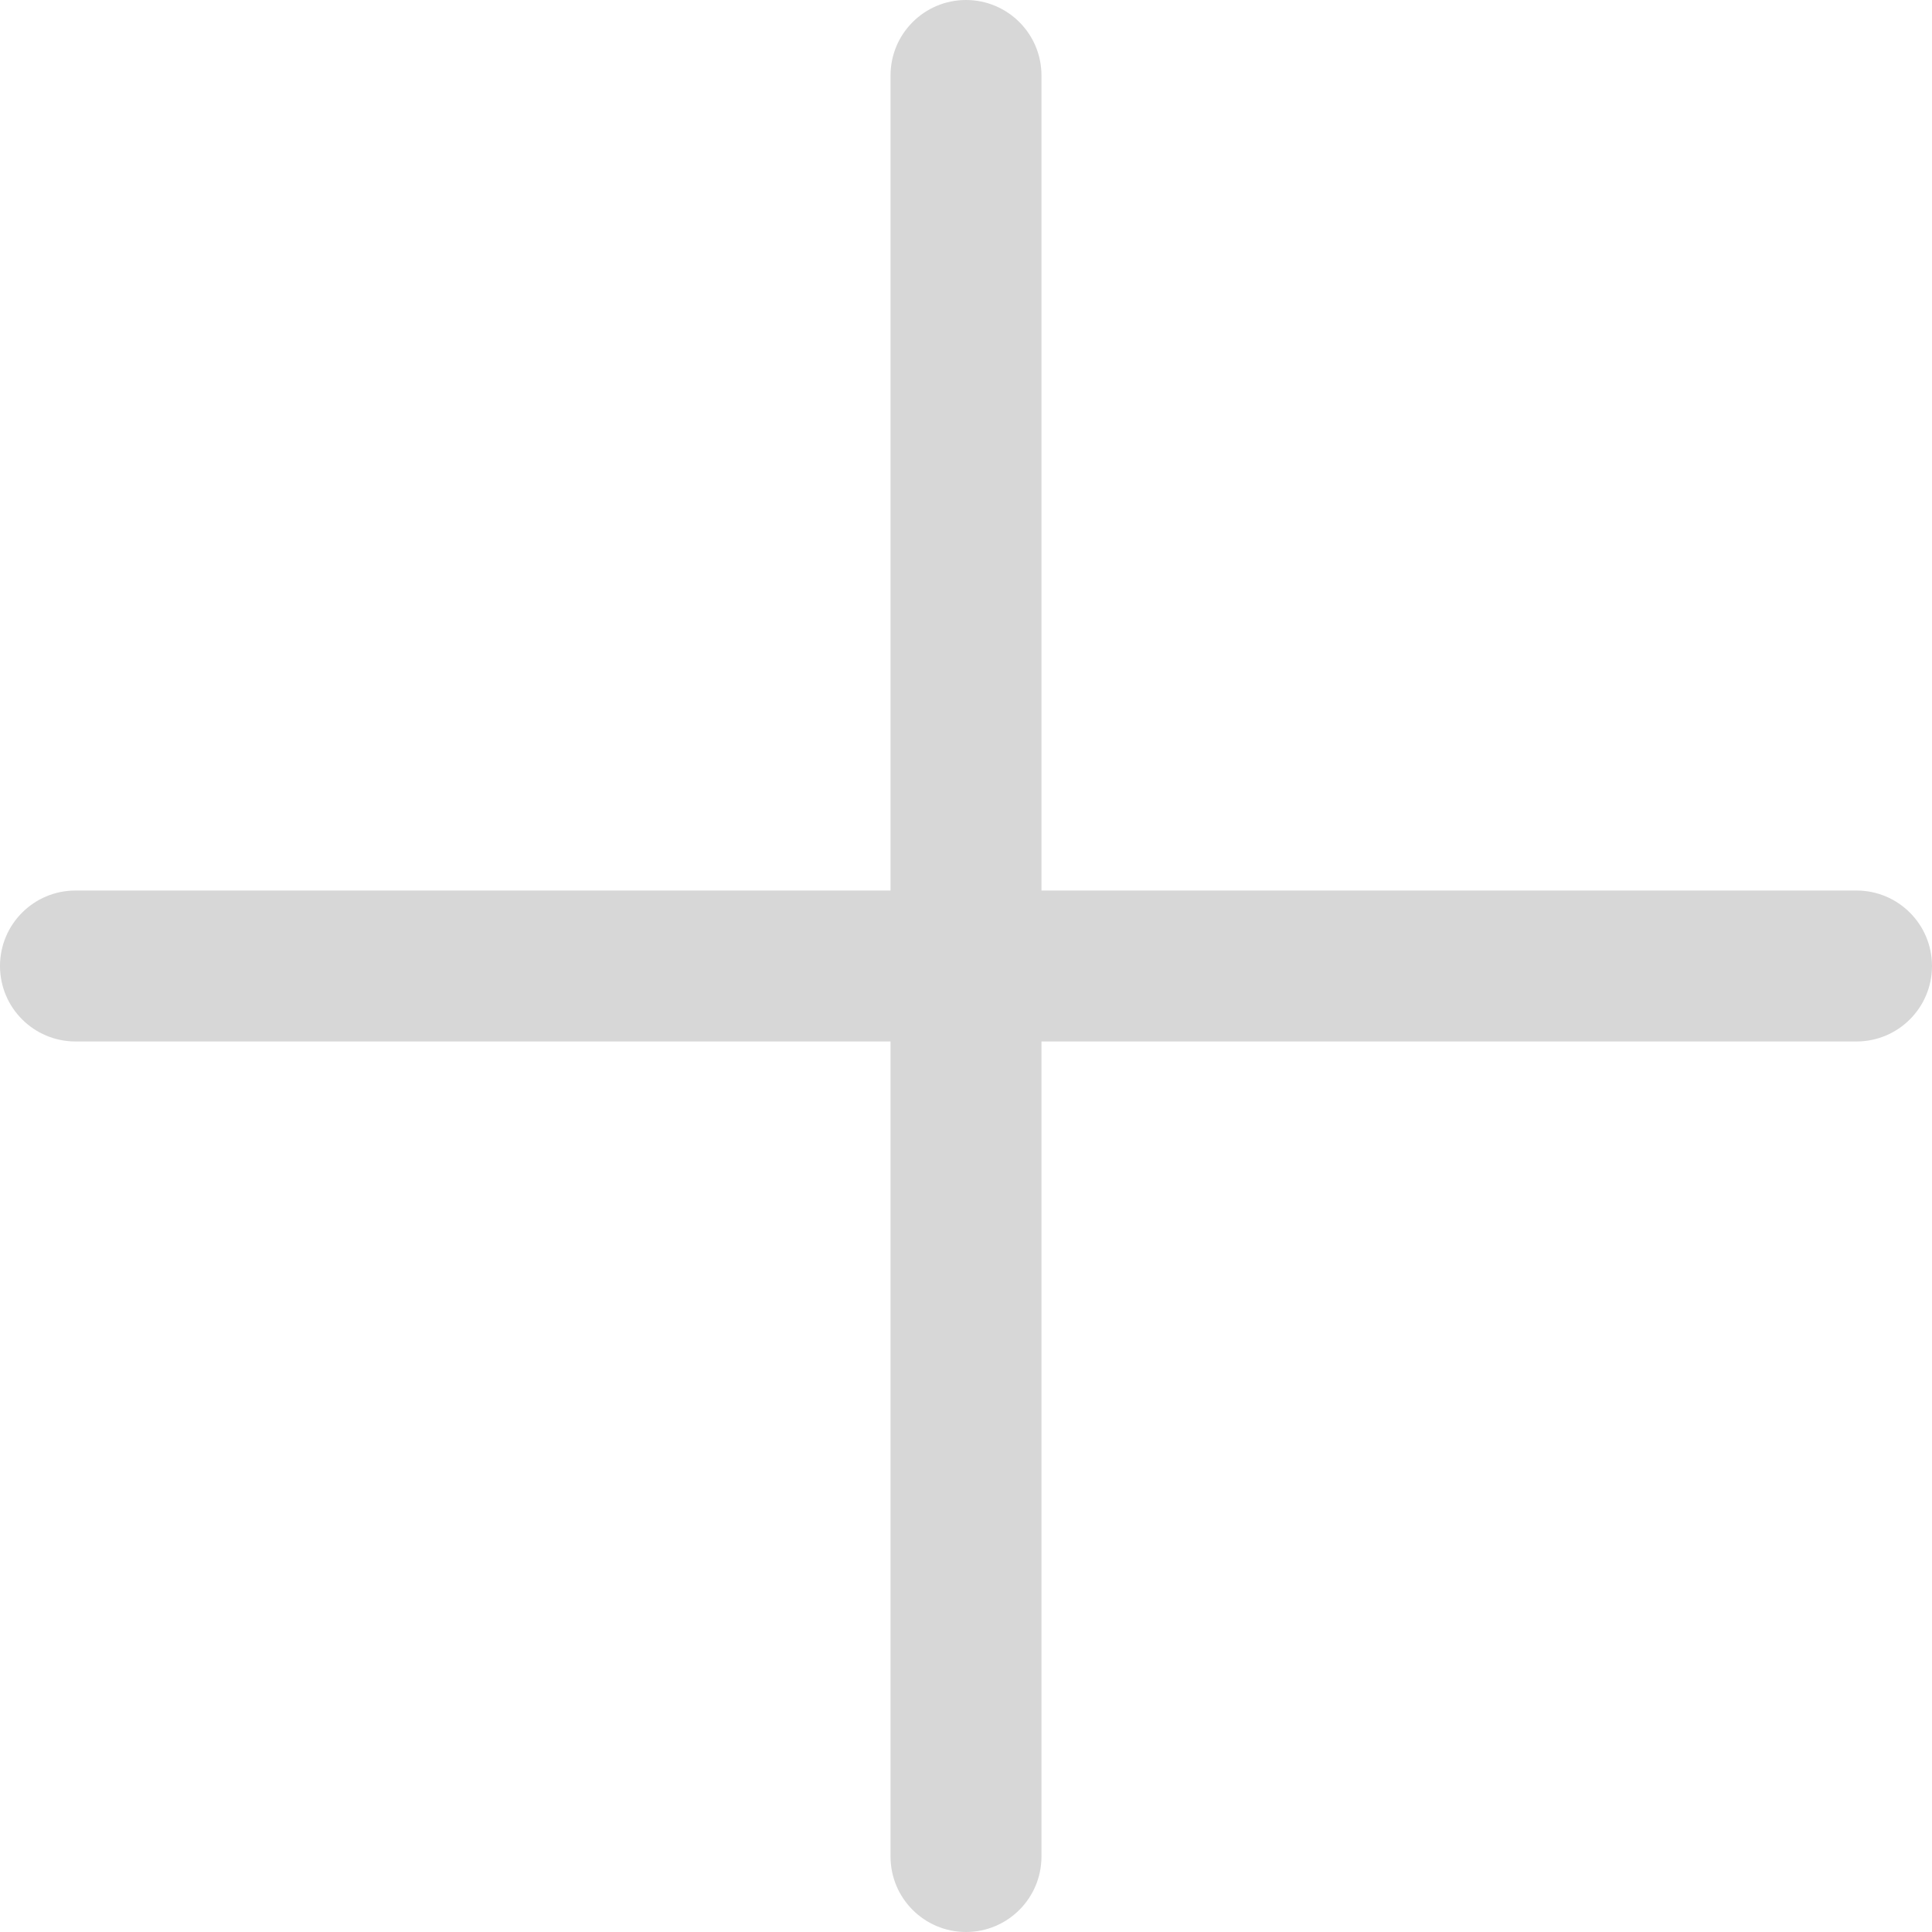
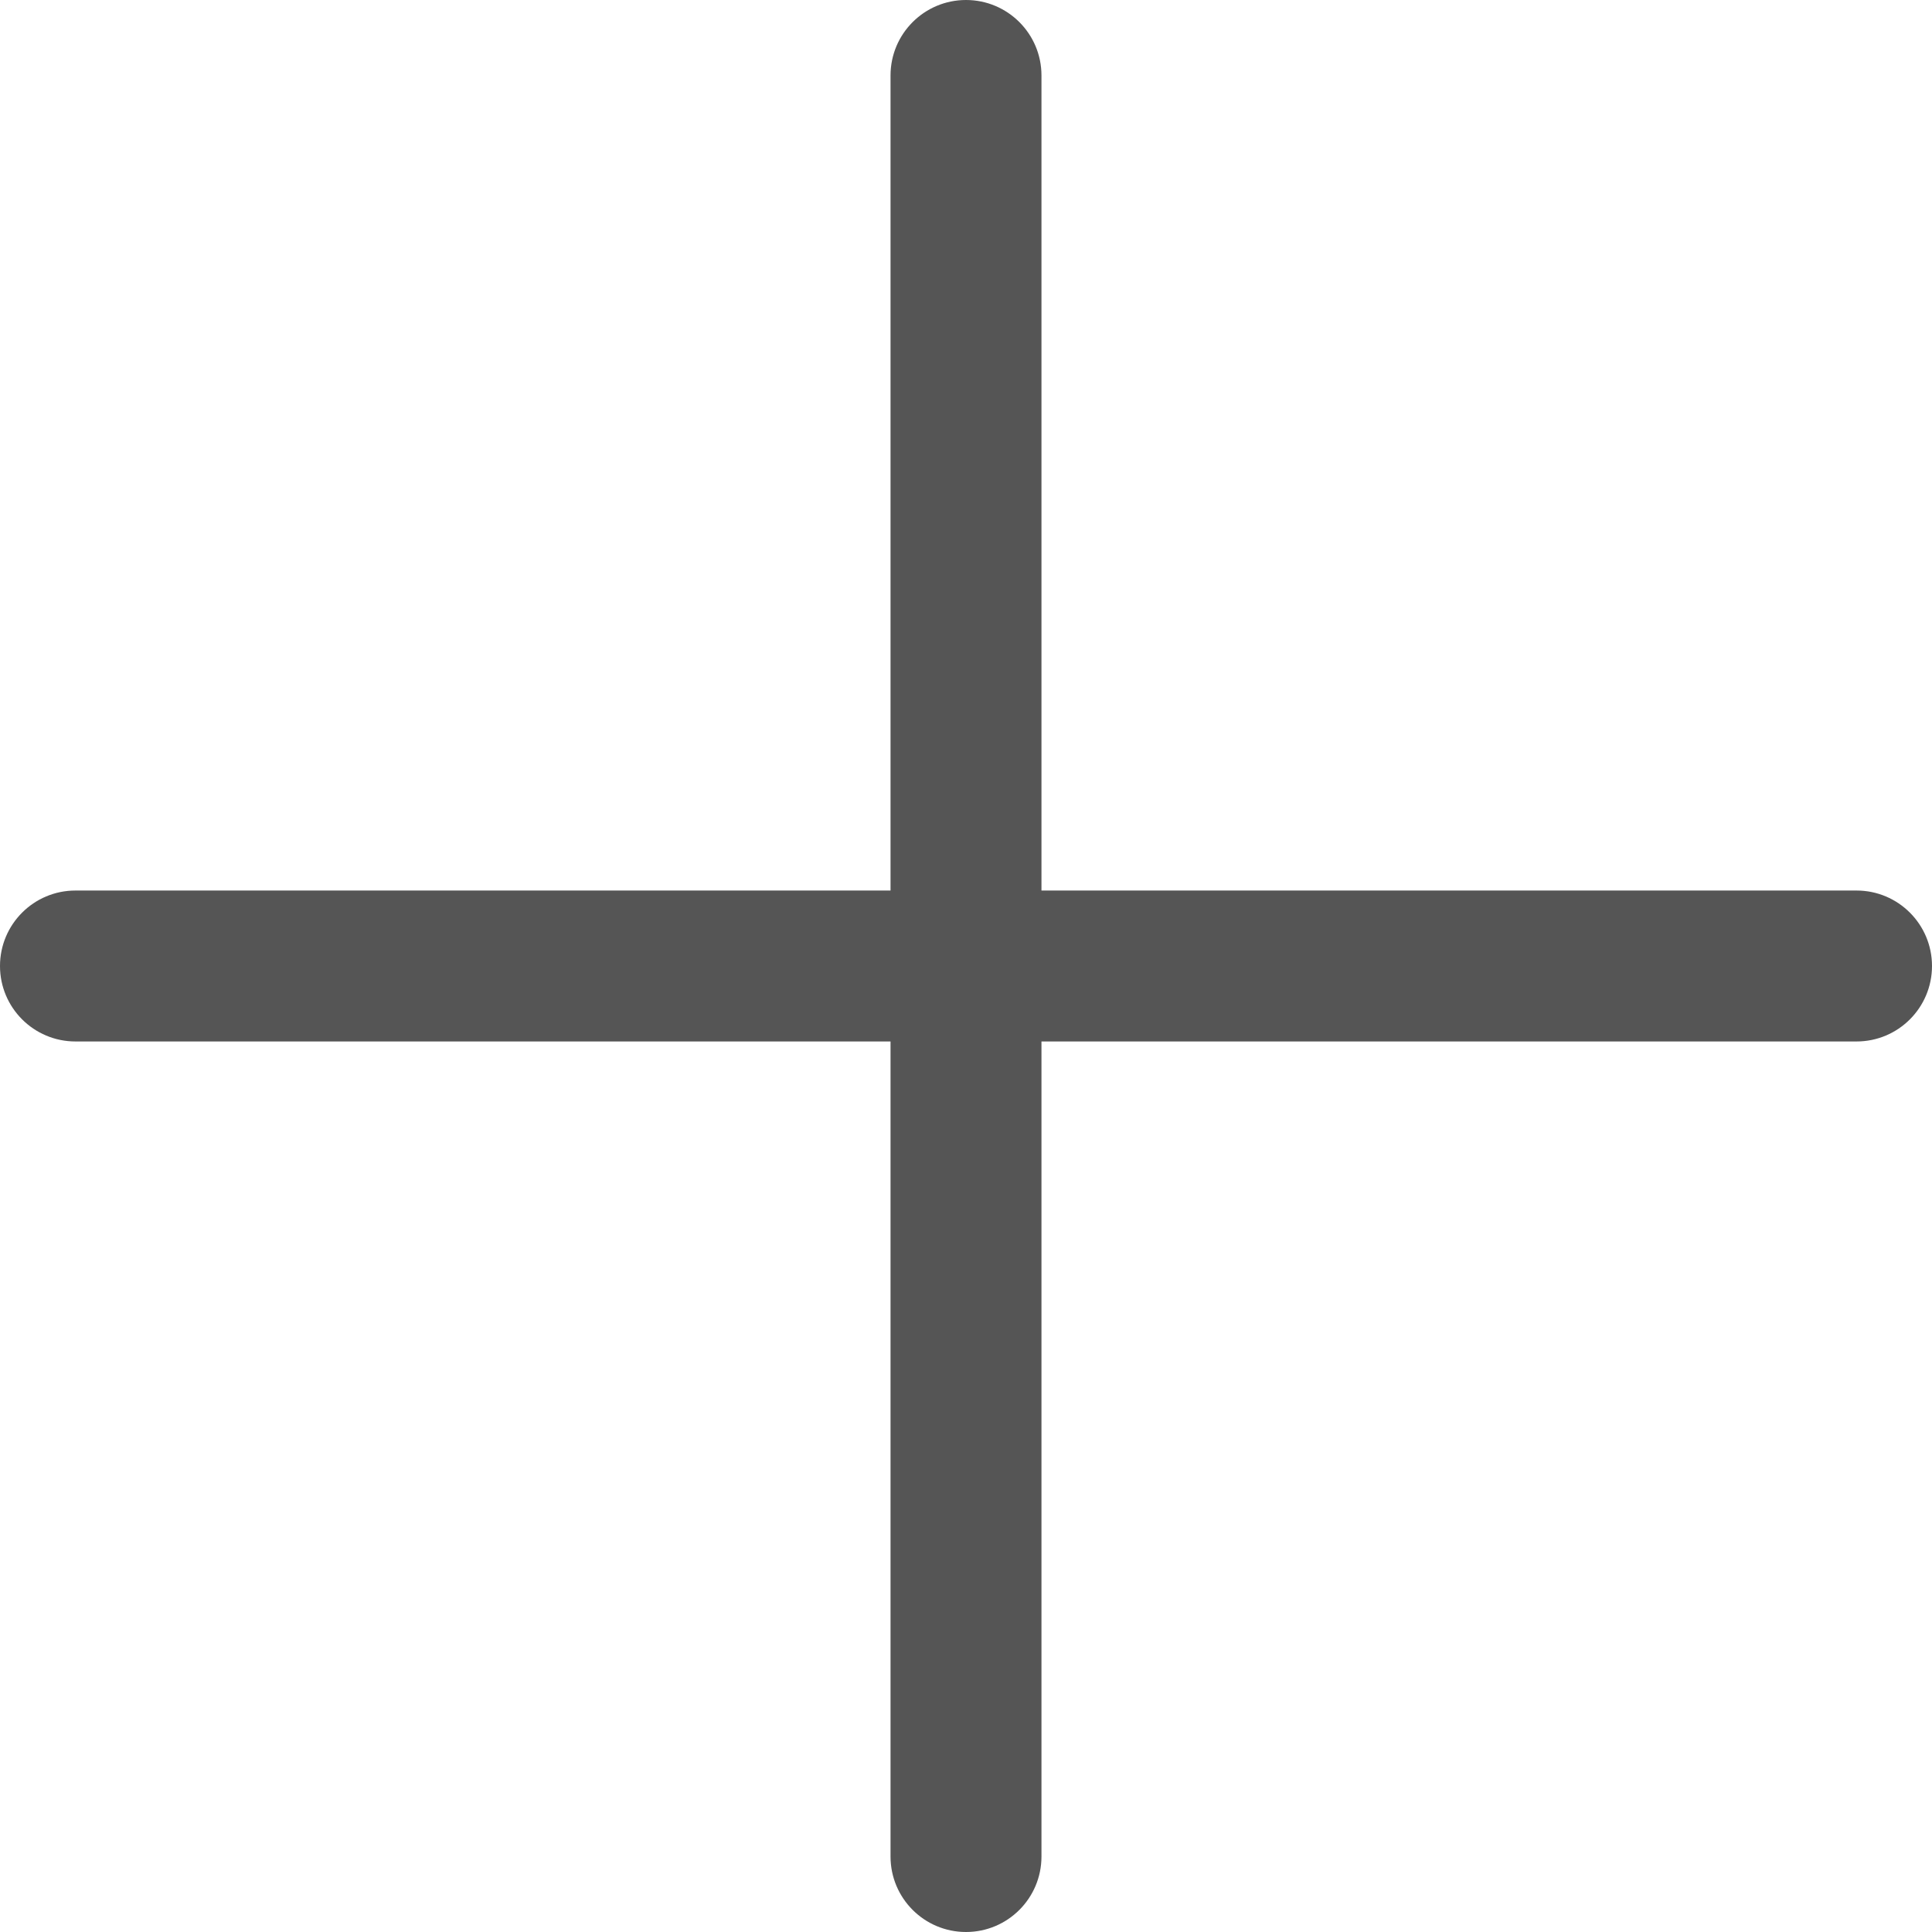
<svg xmlns="http://www.w3.org/2000/svg" version="1.1" id="Capa_1" x="0px" y="0px" viewBox="0 0 512 512" style="enable-background:new 0 0 512 512;" xml:space="preserve">
  <g>
    <g>
-       <path fill="#d7d7d7" d="M492,236H276V20c0-11.046-8.954-20-20-20c-11.046,0-20,8.954-20,20v216H20c-11.046,0-20,8.954-20,20s8.954,20,20,20h216    v216c0,11.046,8.954,20,20,20s20-8.954,20-20V276h216c11.046,0,20-8.954,20-20C512,244.954,503.046,236,492,236z" />
+       <path fill="#555" d="M492,236H276V20c0-11.046-8.954-20-20-20c-11.046,0-20,8.954-20,20v216H20c-11.046,0-20,8.954-20,20s8.954,20,20,20h216    v216c0,11.046,8.954,20,20,20s20-8.954,20-20V276h216c11.046,0,20-8.954,20-20C512,244.954,503.046,236,492,236z" />
    </g>
  </g>
  <g>
</g>
  <g>
</g>
  <g>
</g>
  <g>
</g>
  <g>
</g>
  <g>
</g>
  <g>
</g>
  <g>
</g>
  <g>
</g>
  <g>
</g>
  <g>
</g>
  <g>
</g>
  <g>
</g>
  <g>
</g>
  <g>
</g>
</svg>
